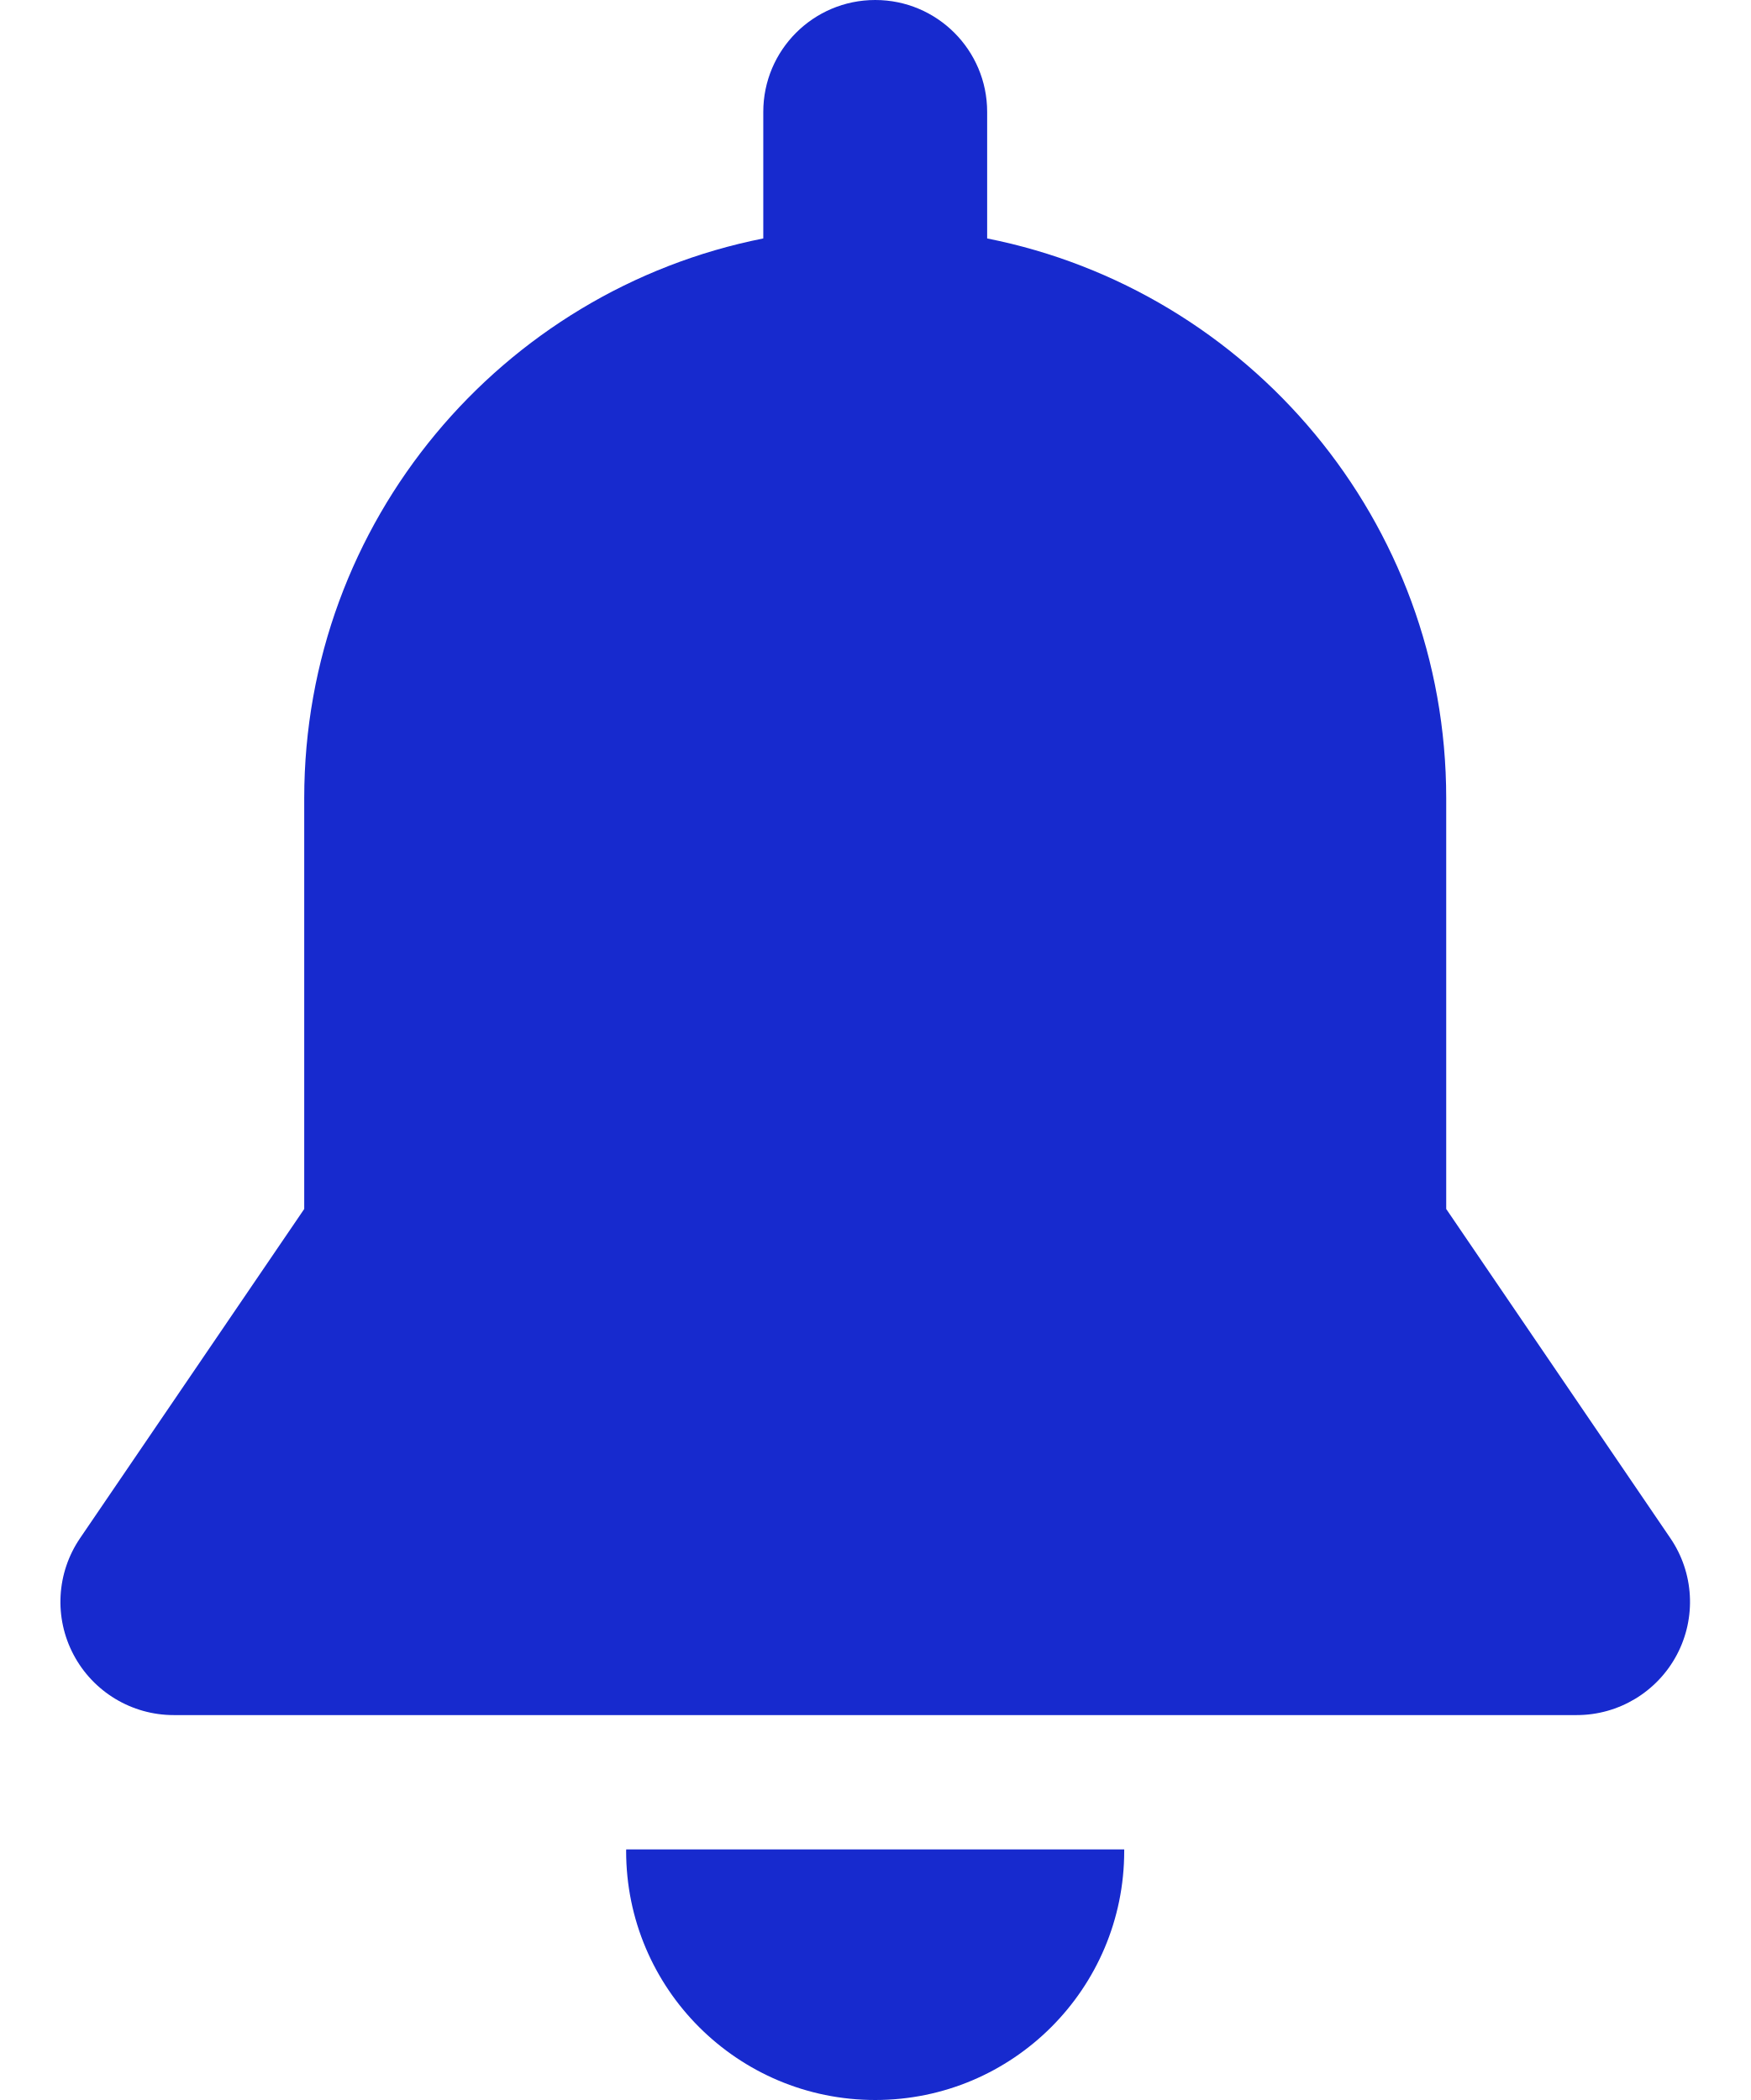
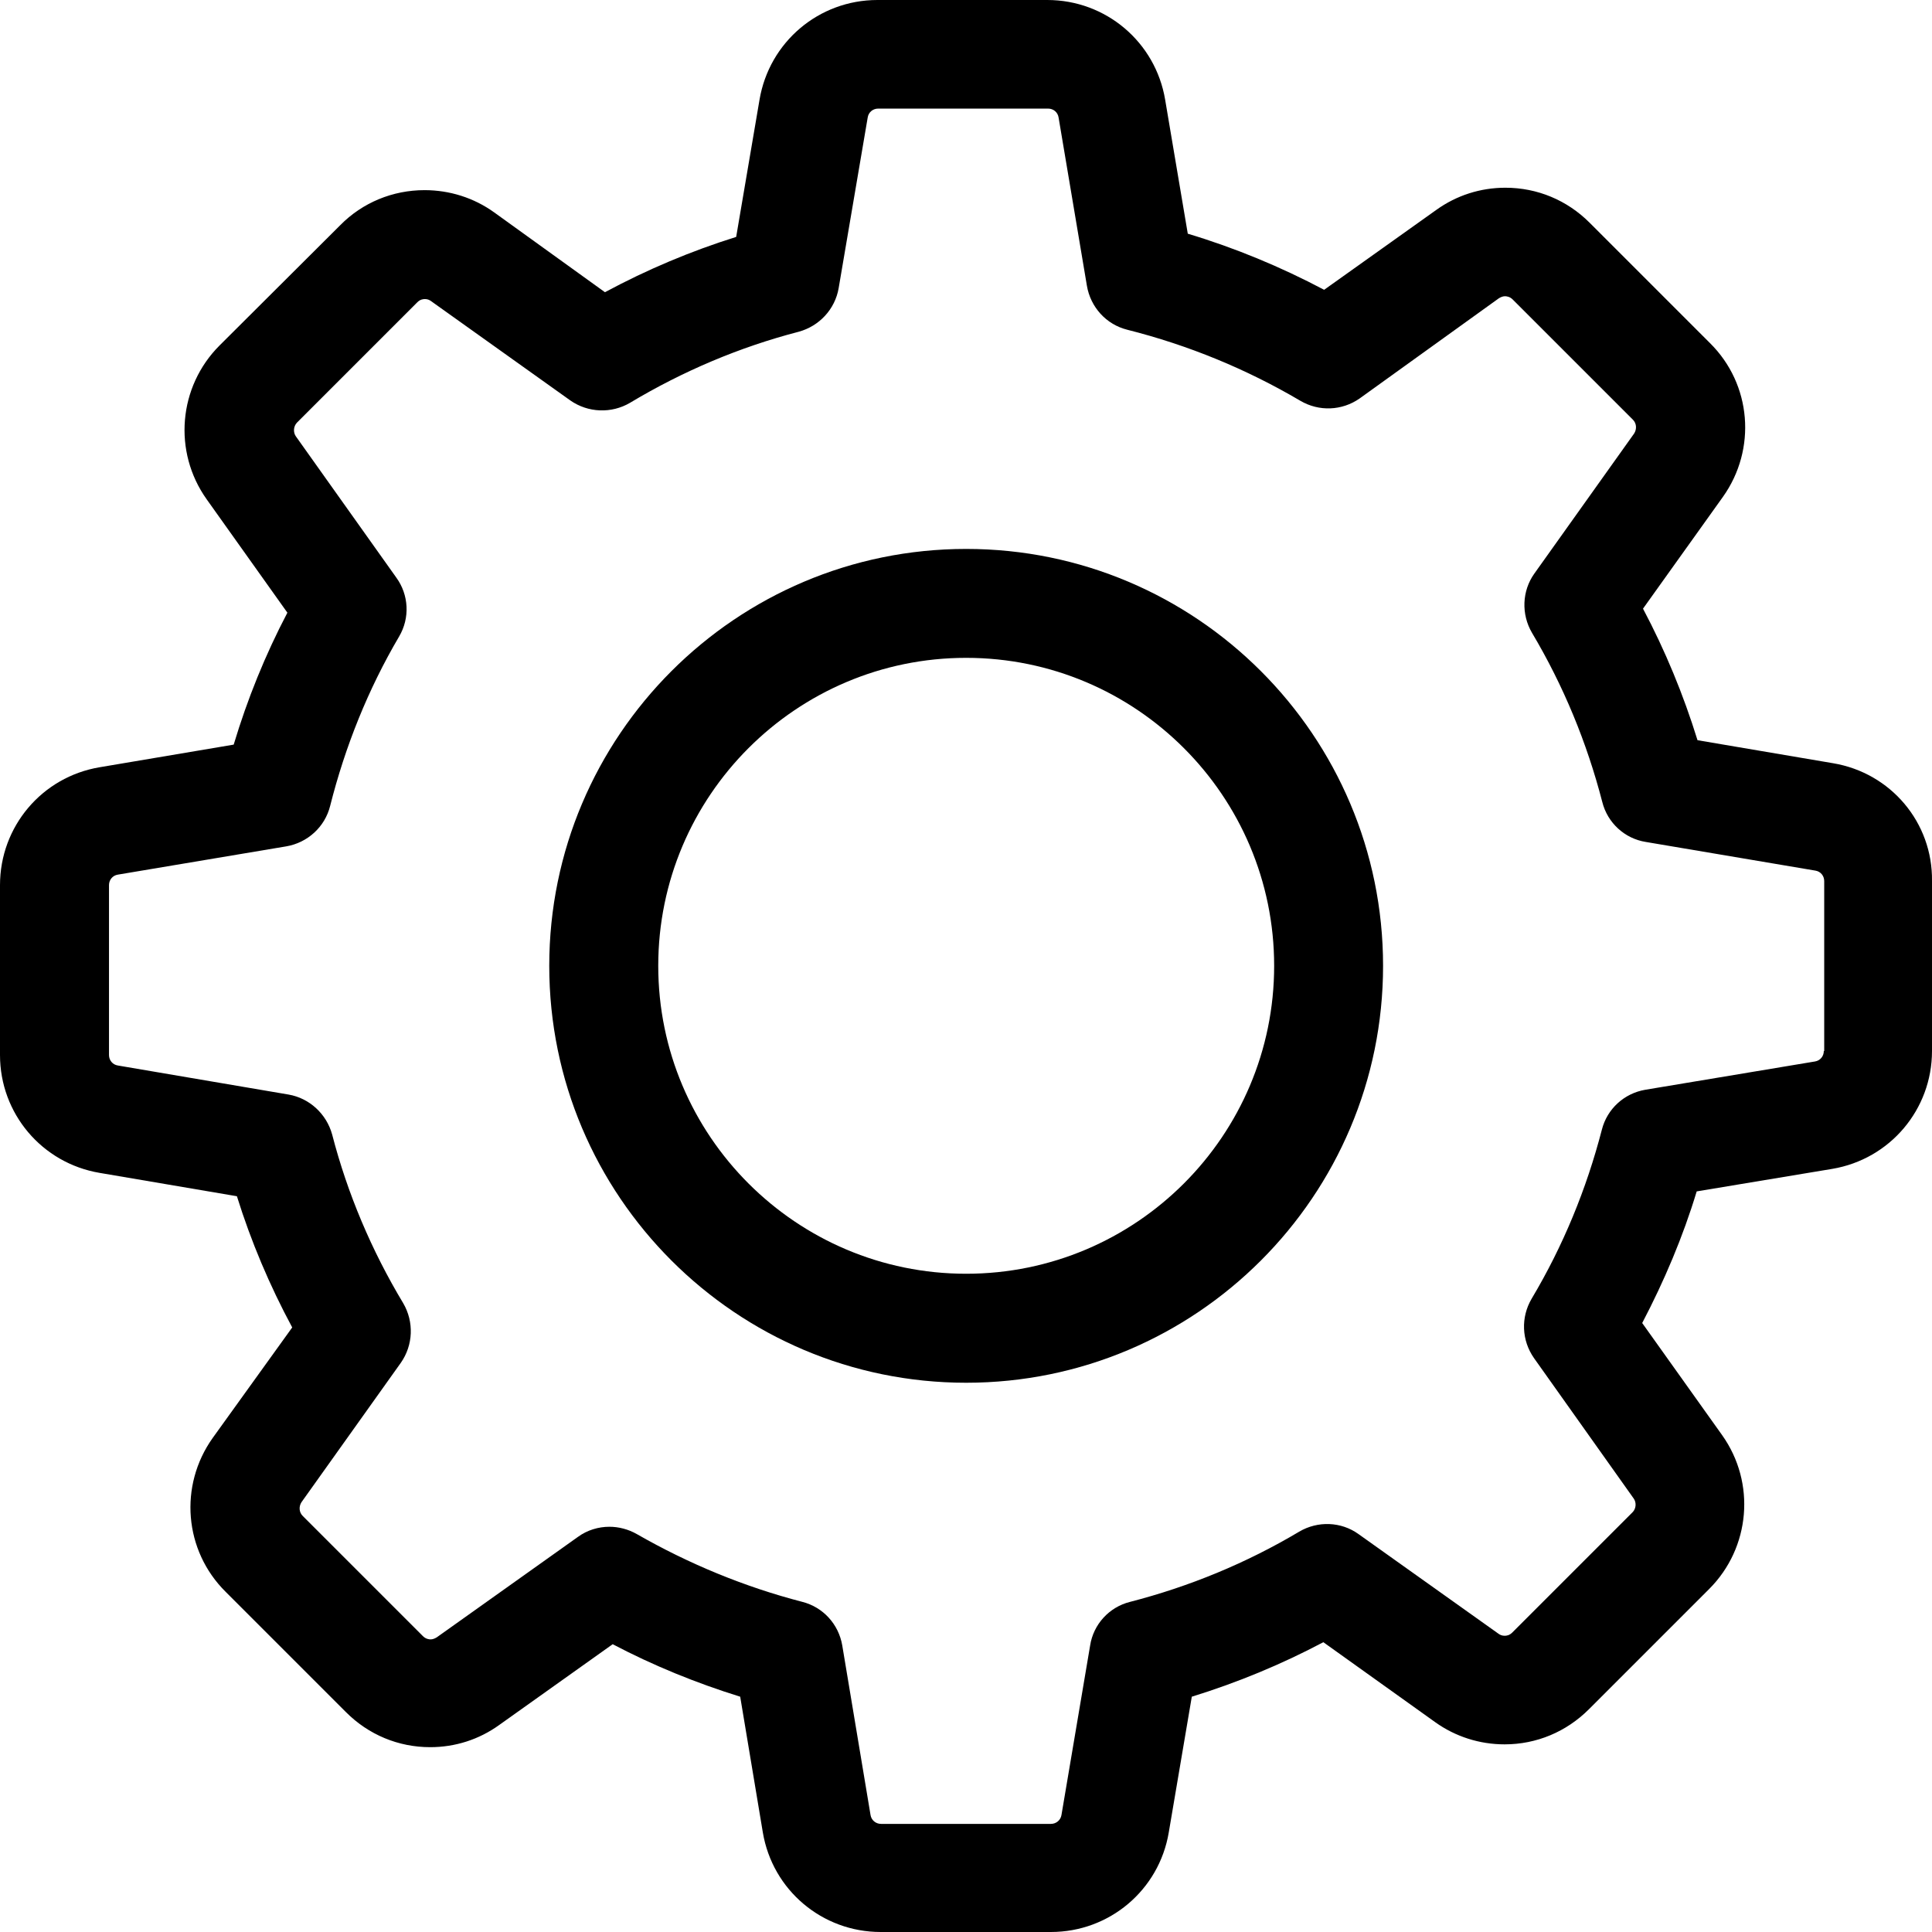
- <svg xmlns="http://www.w3.org/2000/svg" width="20" height="24" viewBox="0 0 20 24" fill="none">
-   <path d="M7.155 21.136C7.155 21.142 7.154 21.148 7.154 21.154C7.154 22.726 8.428 24 10 24C11.571 24 12.845 22.726 12.845 21.154C12.845 21.148 12.845 21.142 12.845 21.136H7.155Z" fill="#172ACE" />
-   <path d="M19.085 17.579L16.524 13.817C16.524 12.665 16.524 9.851 16.524 9.123C16.524 5.958 14.27 3.319 11.279 2.725V1.279C11.279 0.573 10.707 0 10 0C9.293 0 8.721 0.573 8.721 1.279V2.725C5.73 3.319 3.476 5.958 3.476 9.123C3.476 10.362 3.476 13.098 3.476 13.817L0.915 17.579C0.645 17.975 0.616 18.488 0.841 18.912C1.065 19.335 1.505 19.601 1.984 19.601H18.016C18.495 19.601 18.935 19.335 19.159 18.912C19.384 18.488 19.355 17.975 19.085 17.579Z" fill="#172ACE" />
+ <svg xmlns="http://www.w3.org/2000/svg" width="24" height="24" viewBox="0 0 24 24" fill="none">
+   <g clip-path="url(#clip0_960_3637)">
+     <path d="M22.771 9.481L21.087 9.195C20.912 8.629 20.686 8.082 20.41 7.561L21.403 6.172C21.824 5.58 21.759 4.773 21.242 4.262L19.748 2.768C19.468 2.487 19.097 2.332 18.701 2.332C18.39 2.332 18.094 2.427 17.843 2.607L16.449 3.6C15.908 3.314 15.341 3.079 14.755 2.903L14.474 1.239C14.354 0.522 13.737 0 13.01 0H10.899C10.172 0 9.556 0.522 9.435 1.239L9.145 2.943C8.583 3.119 8.037 3.349 7.515 3.63L6.137 2.637C5.886 2.457 5.585 2.362 5.274 2.362C4.878 2.362 4.502 2.517 4.226 2.798L2.727 4.292C2.216 4.803 2.146 5.61 2.567 6.202L3.57 7.611C3.294 8.137 3.073 8.684 2.903 9.25L1.238 9.531C0.521 9.651 0 10.268 0 10.995V13.106C0 13.833 0.521 14.449 1.238 14.57L2.943 14.86C3.118 15.422 3.349 15.968 3.63 16.49L2.642 17.863C2.221 18.455 2.286 19.262 2.803 19.774L4.297 21.268C4.577 21.549 4.948 21.704 5.344 21.704C5.655 21.704 5.951 21.609 6.202 21.428L7.611 20.425C8.117 20.691 8.648 20.907 9.195 21.077L9.476 22.762C9.596 23.479 10.213 24 10.94 24H13.055C13.782 24 14.399 23.479 14.519 22.762L14.805 21.077C15.371 20.902 15.918 20.676 16.439 20.4L17.828 21.393C18.079 21.573 18.38 21.669 18.691 21.669C19.087 21.669 19.458 21.513 19.738 21.233L21.232 19.739C21.744 19.227 21.814 18.42 21.393 17.828L20.4 16.435C20.676 15.908 20.907 15.362 21.077 14.8L22.762 14.52C23.478 14.399 24 13.783 24 13.056V10.945C24.01 10.218 23.488 9.601 22.771 9.481ZM22.656 13.056C22.656 13.121 22.611 13.176 22.546 13.186L20.44 13.537C20.174 13.582 19.964 13.777 19.899 14.033C19.708 14.77 19.418 15.477 19.026 16.134C18.891 16.364 18.901 16.65 19.056 16.871L20.295 18.616C20.33 18.666 20.325 18.741 20.28 18.786L18.786 20.28C18.751 20.315 18.716 20.32 18.691 20.32C18.66 20.32 18.635 20.31 18.615 20.295L16.876 19.057C16.66 18.901 16.369 18.891 16.139 19.027C15.482 19.418 14.775 19.709 14.038 19.899C13.777 19.964 13.582 20.18 13.542 20.441L13.186 22.546C13.176 22.611 13.12 22.657 13.055 22.657H10.945C10.879 22.657 10.824 22.611 10.814 22.546L10.463 20.441C10.418 20.175 10.223 19.964 9.967 19.899C9.25 19.713 8.558 19.428 7.911 19.057C7.806 18.997 7.686 18.966 7.57 18.966C7.435 18.966 7.295 19.007 7.179 19.092L5.425 20.34C5.4 20.355 5.375 20.365 5.349 20.365C5.329 20.365 5.289 20.36 5.254 20.325L3.76 18.831C3.715 18.786 3.71 18.716 3.745 18.661L4.978 16.931C5.134 16.71 5.144 16.42 5.009 16.189C4.617 15.537 4.317 14.83 4.126 14.093C4.056 13.838 3.845 13.642 3.585 13.597L1.464 13.236C1.399 13.226 1.354 13.171 1.354 13.106V10.995C1.354 10.93 1.399 10.875 1.464 10.865L3.555 10.514C3.82 10.469 4.036 10.273 4.101 10.012C4.287 9.275 4.572 8.563 4.958 7.907C5.094 7.676 5.079 7.39 4.923 7.175L3.675 5.42C3.64 5.37 3.645 5.295 3.69 5.249L5.184 3.755C5.219 3.72 5.254 3.715 5.279 3.715C5.309 3.715 5.334 3.725 5.354 3.74L7.084 4.974C7.305 5.129 7.596 5.139 7.826 5.004C8.478 4.613 9.185 4.312 9.922 4.121C10.178 4.051 10.373 3.841 10.418 3.58L10.779 1.459C10.789 1.394 10.844 1.349 10.909 1.349H13.02C13.085 1.349 13.14 1.394 13.15 1.459L13.502 3.55C13.547 3.816 13.742 4.031 14.003 4.096C14.76 4.287 15.482 4.583 16.154 4.979C16.384 5.114 16.67 5.104 16.891 4.949L18.62 3.705C18.645 3.69 18.67 3.68 18.695 3.68C18.716 3.68 18.756 3.685 18.791 3.72L20.285 5.214C20.33 5.259 20.335 5.33 20.3 5.385L19.061 7.124C18.906 7.34 18.896 7.631 19.031 7.861C19.422 8.518 19.713 9.225 19.904 9.962C19.969 10.223 20.184 10.418 20.445 10.459L22.551 10.815C22.616 10.825 22.661 10.88 22.661 10.945V13.056H22.656Z" fill="#000" />
+     <path d="M12.002 6.819C9.145 6.819 6.823 9.14 6.823 11.998C6.823 14.855 9.145 17.177 12.002 17.177C14.86 17.177 17.181 14.855 17.181 11.998C17.181 9.14 14.86 6.819 12.002 6.819ZM12.002 15.823C9.892 15.823 8.177 14.108 8.177 11.998C8.177 9.887 9.892 8.172 12.002 8.172C14.113 8.172 15.828 9.887 15.828 11.998C15.828 14.108 14.113 15.823 12.002 15.823Z" fill="#000" />
+   </g>
+   <defs>
+     <clipPath id="clip0_960_3637">
+       <rect width="24" height="24" fill="#000" />
+     </clipPath>
+   </defs>
</svg>
